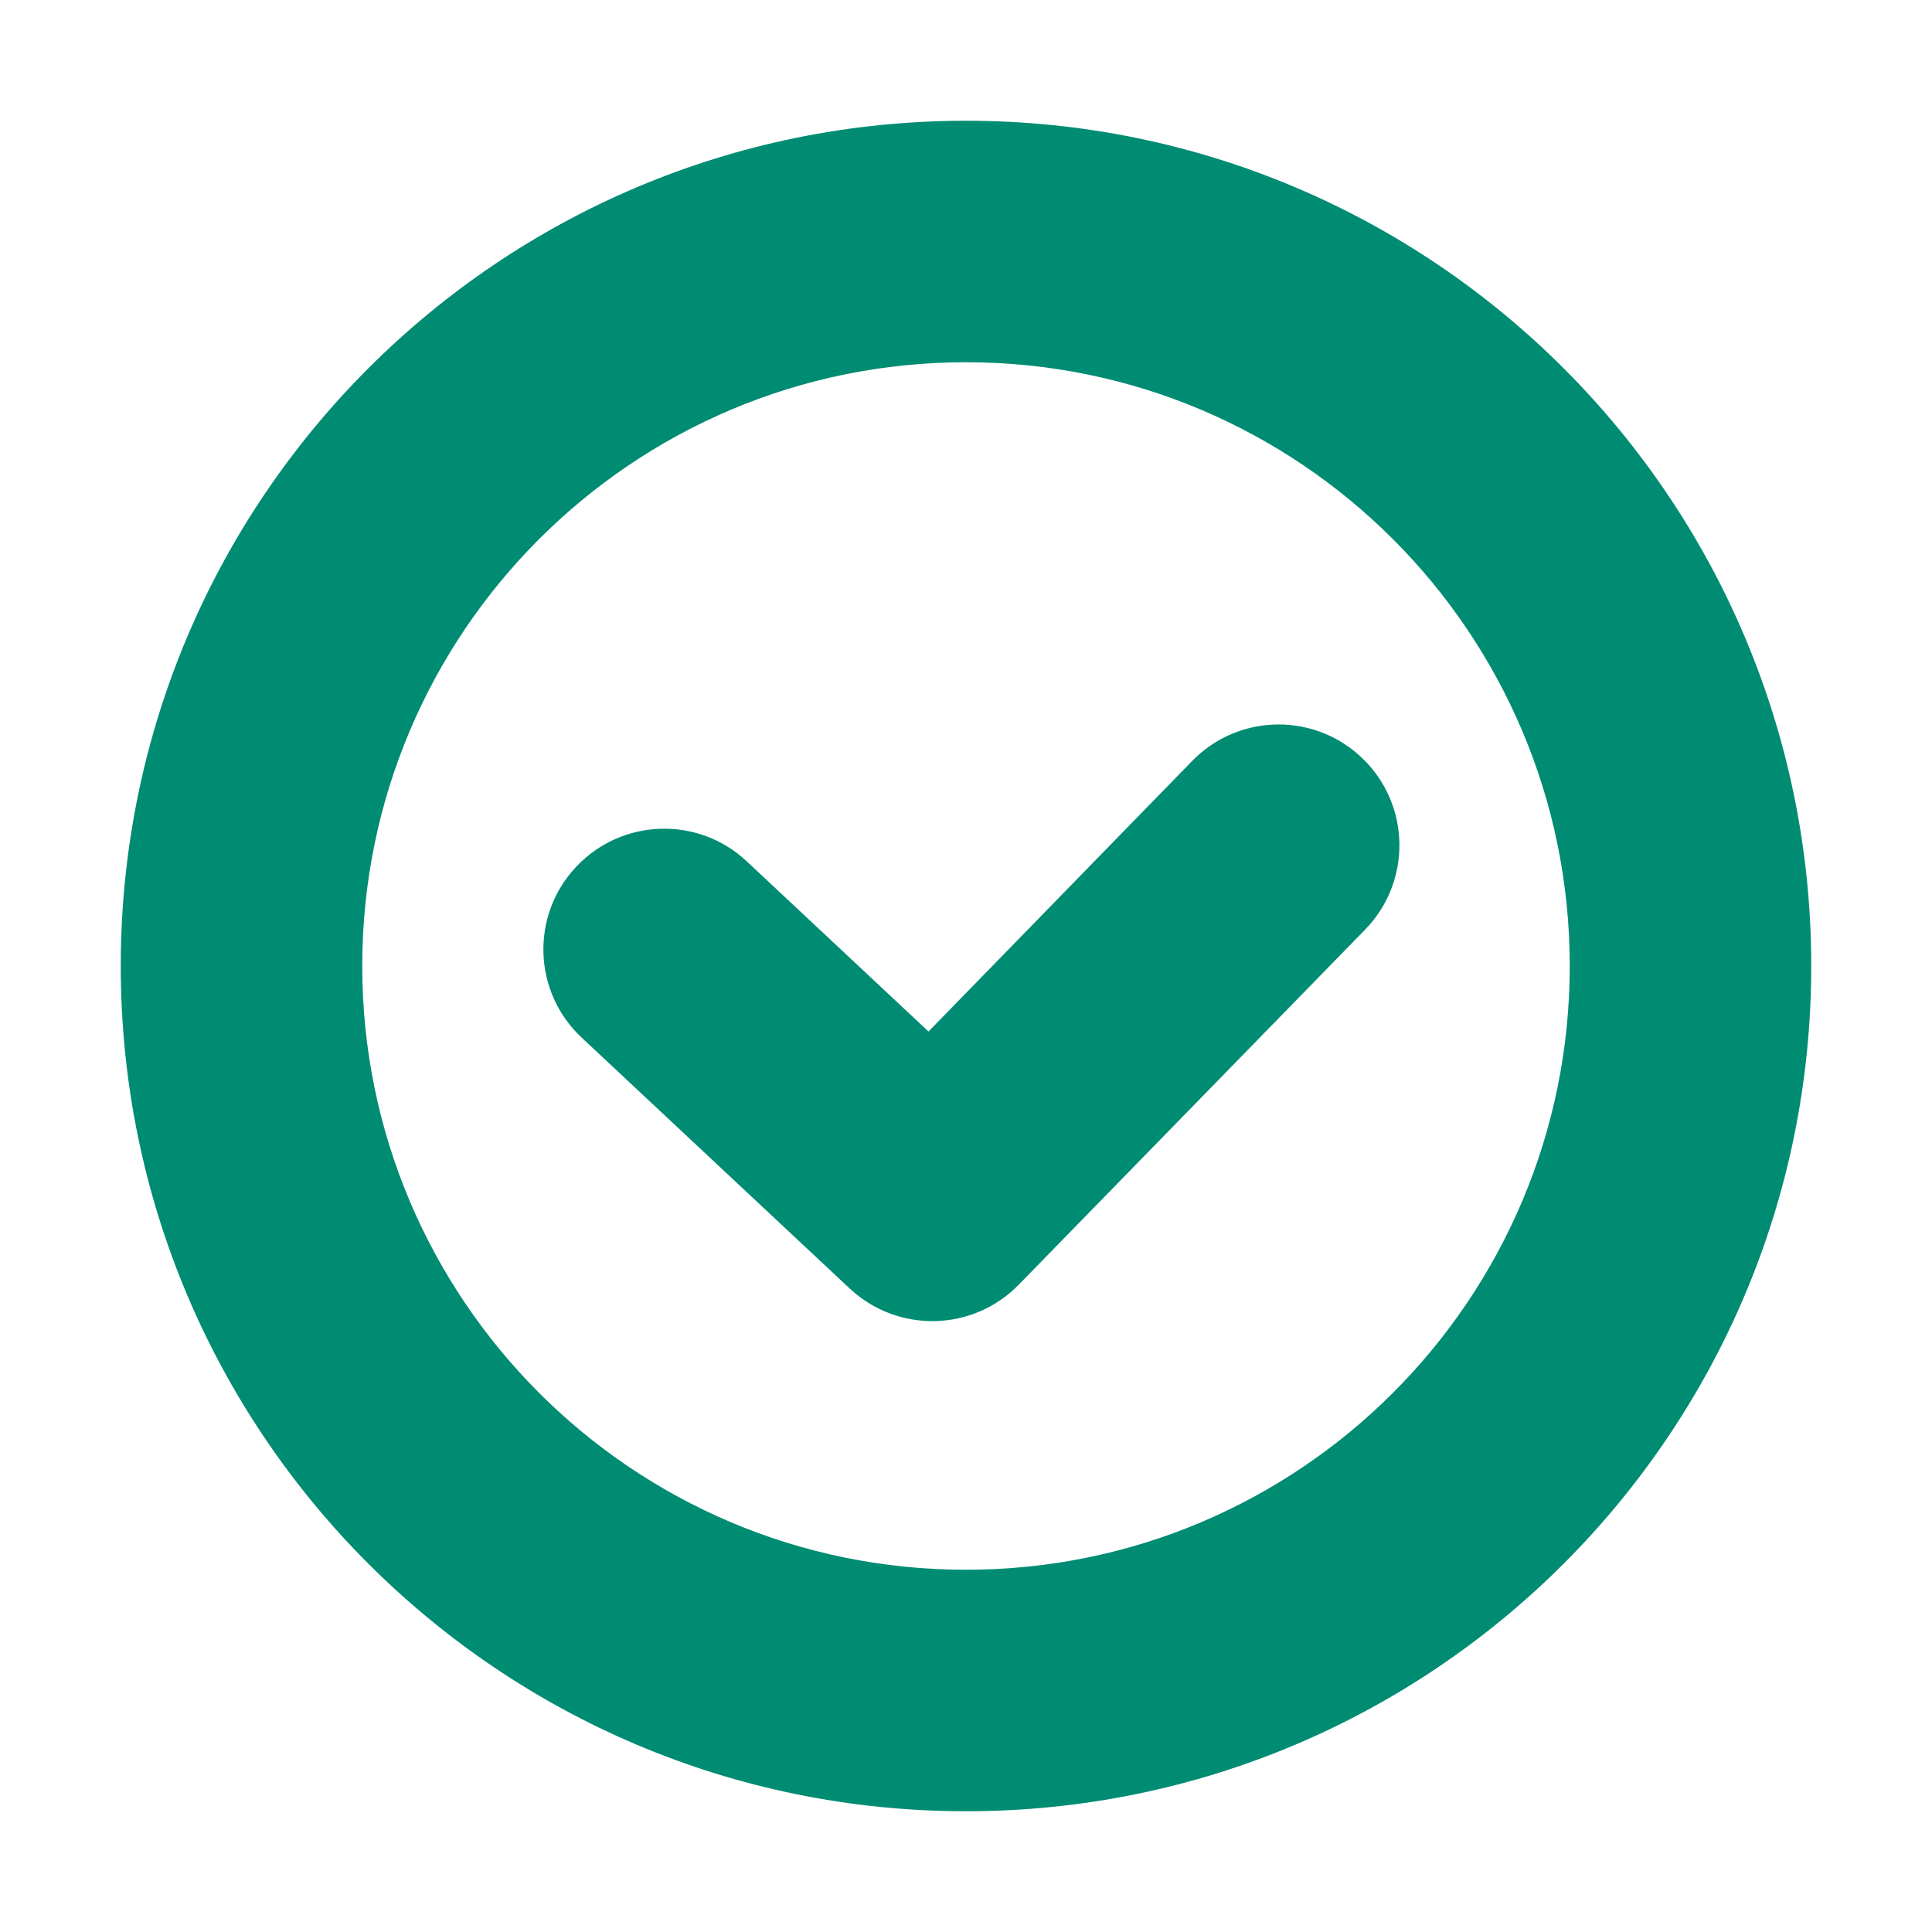
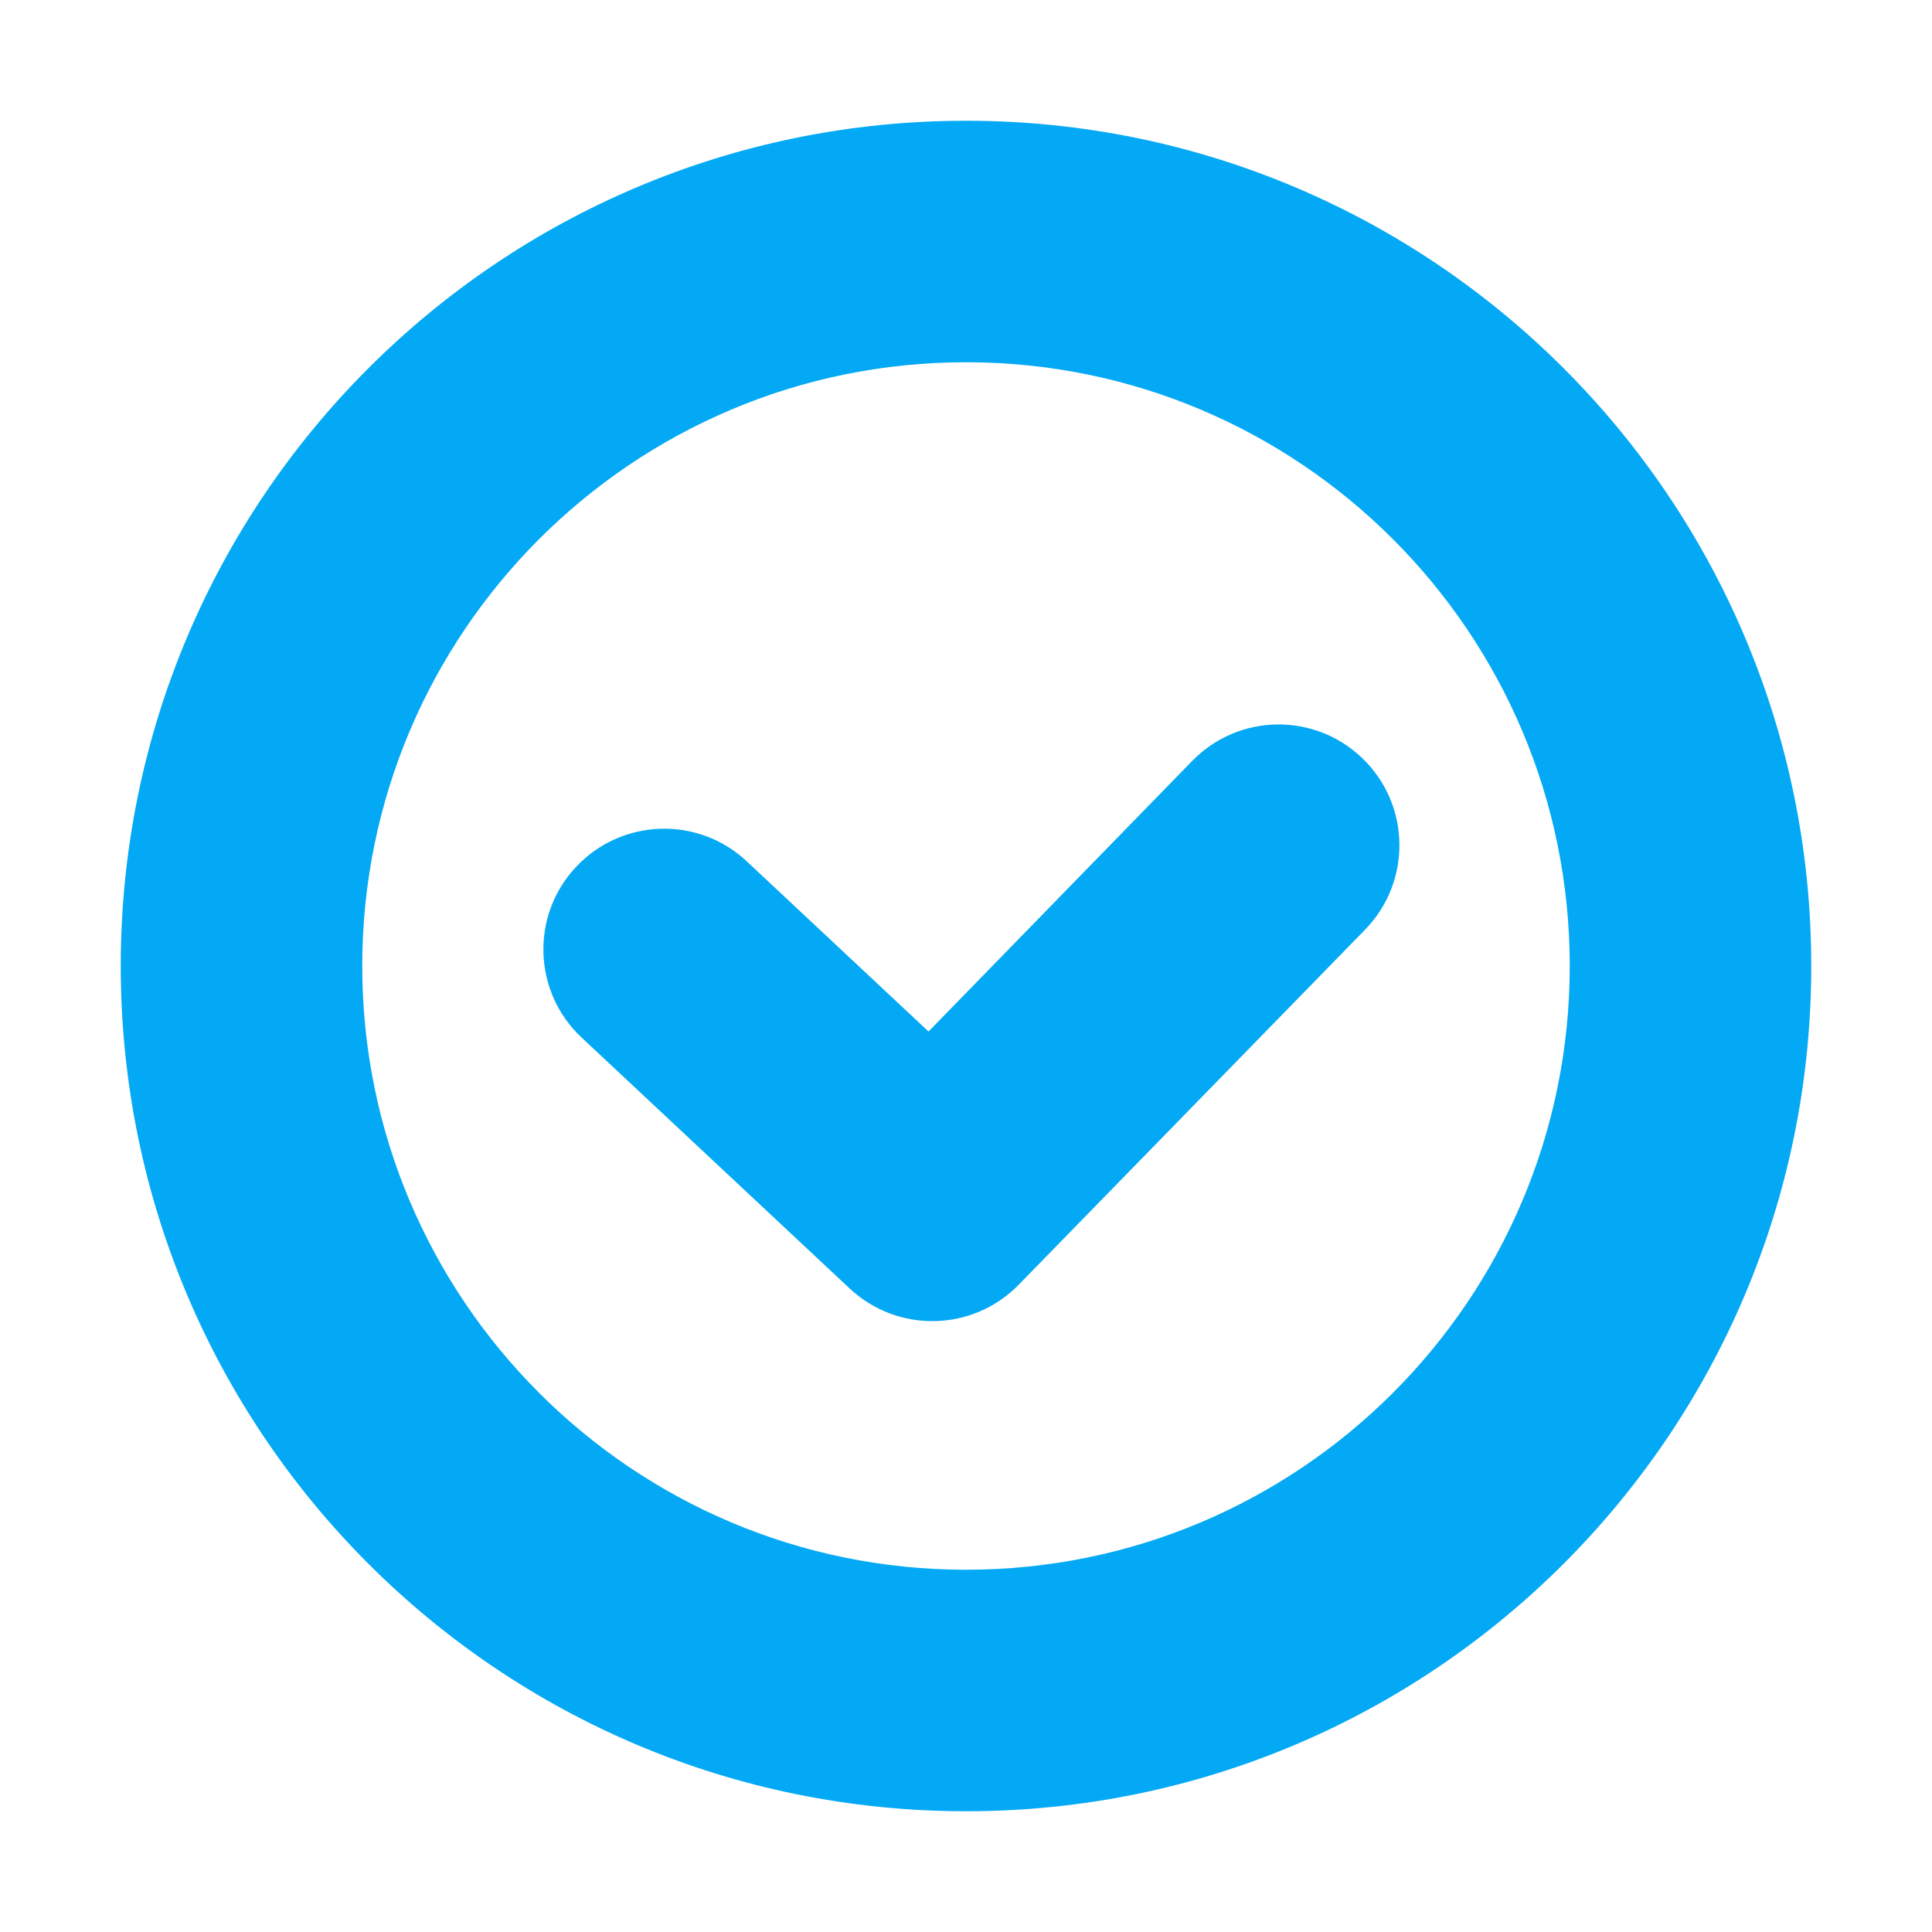
<svg xmlns="http://www.w3.org/2000/svg" width="16" height="16" viewBox="0 0 16 16">
  <g fill="none" fill-rule="evenodd">
    <g>
      <g>
        <path d="M0 0H16V16H0z" transform="translate(-589 -311) translate(589 311)" />
-         <path fill="#008C73" fill-rule="nonzero" d="M8 15c3.866 0 7-3.134 7-7s-3.134-7-7-7-7 3.134-7 7 3.134 7 7 7zm0-2c-2.761 0-5-2.239-5-5s2.239-5 5-5 5 2.239 5 5-2.239 5-5 5z" transform="translate(-589 -311) translate(589 311)" />
-         <path fill="#008C73" fill-rule="nonzero" d="M7.689 8.542l-1.506-1.41c-.403-.377-1.036-.355-1.413.048-.378.403-.356 1.036.047 1.413l2.22 2.078c.398.372 1.02.358 1.4-.032l2.868-2.94c.386-.396.378-1.03-.018-1.415-.395-.386-1.028-.378-1.414.018L7.69 8.542z" transform="translate(-589 -311) translate(589 311)" />
+         <path fill="#03a9f4" fill-rule="nonzero" d="M8 15c3.866 0 7-3.134 7-7s-3.134-7-7-7-7 3.134-7 7 3.134 7 7 7zm0-2c-2.761 0-5-2.239-5-5s2.239-5 5-5 5 2.239 5 5-2.239 5-5 5z" transform="translate(-589 -311) translate(589 311)" />
+         <path fill="#03a9f4" fill-rule="nonzero" d="M7.689 8.542l-1.506-1.41c-.403-.377-1.036-.355-1.413.048-.378.403-.356 1.036.047 1.413l2.22 2.078c.398.372 1.02.358 1.4-.032l2.868-2.94c.386-.396.378-1.03-.018-1.415-.395-.386-1.028-.378-1.414.018L7.69 8.542z" transform="translate(-589 -311) translate(589 311)" />
      </g>
    </g>
  </g>
</svg>
